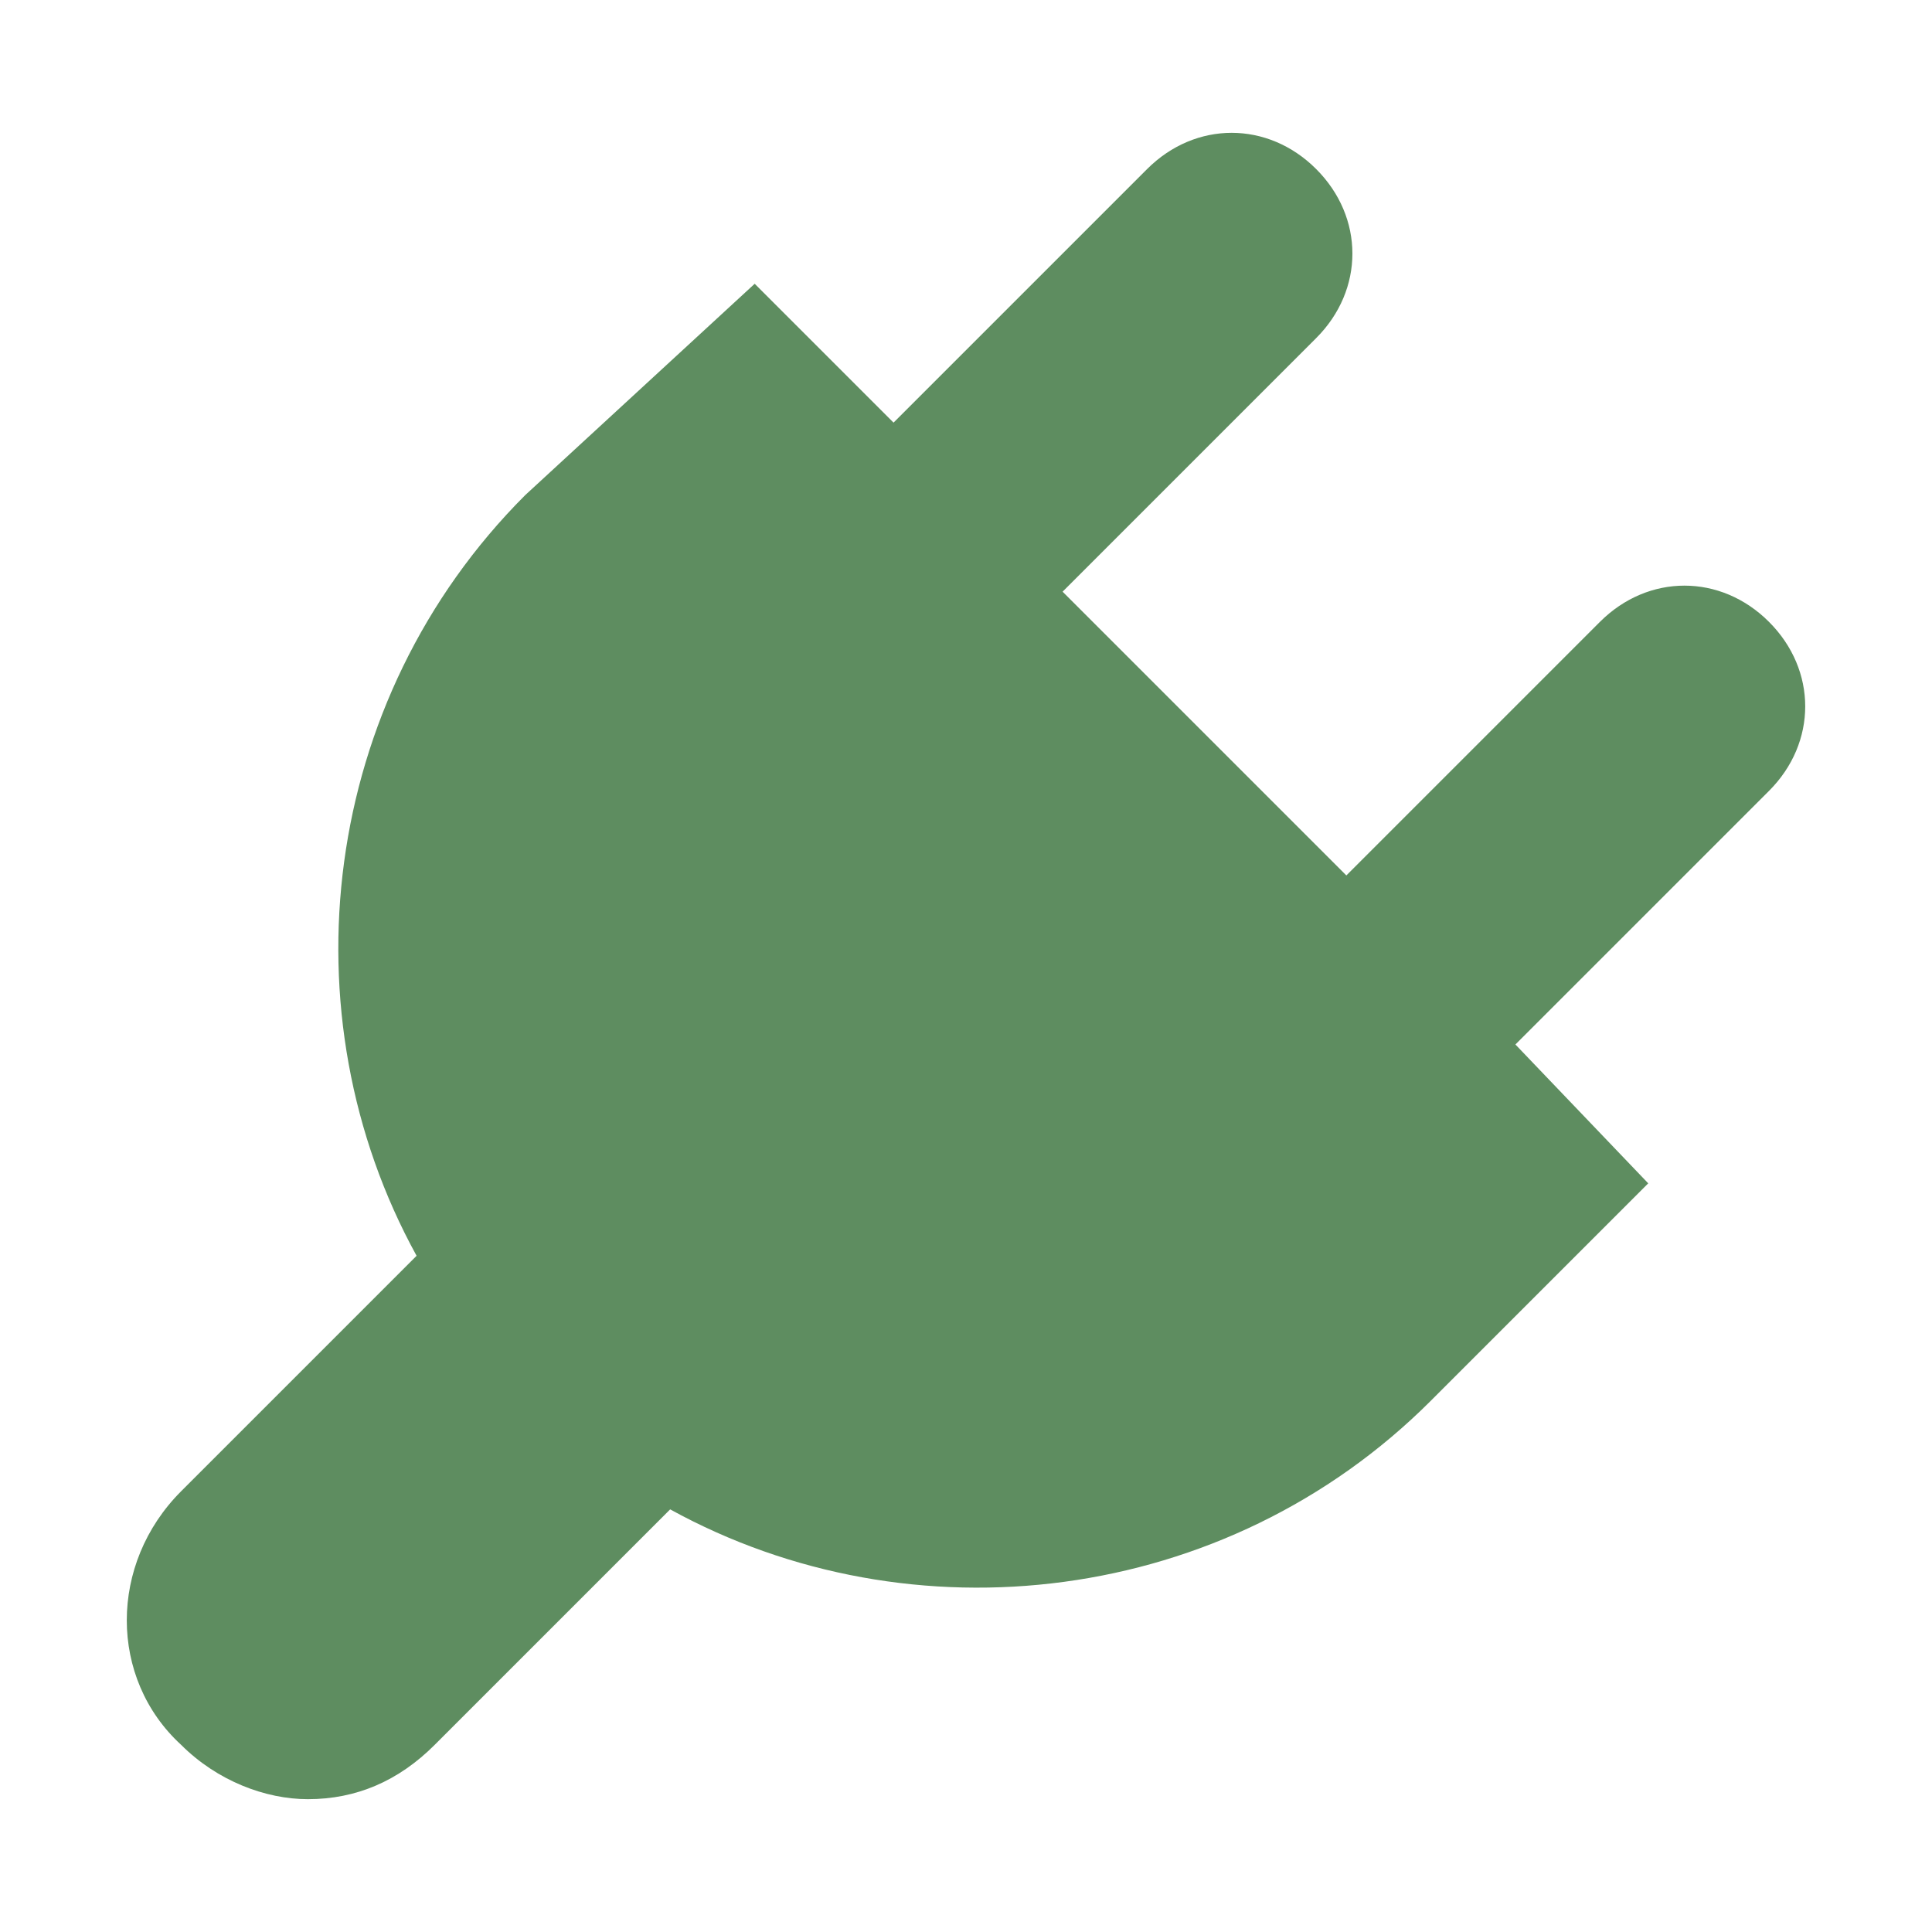
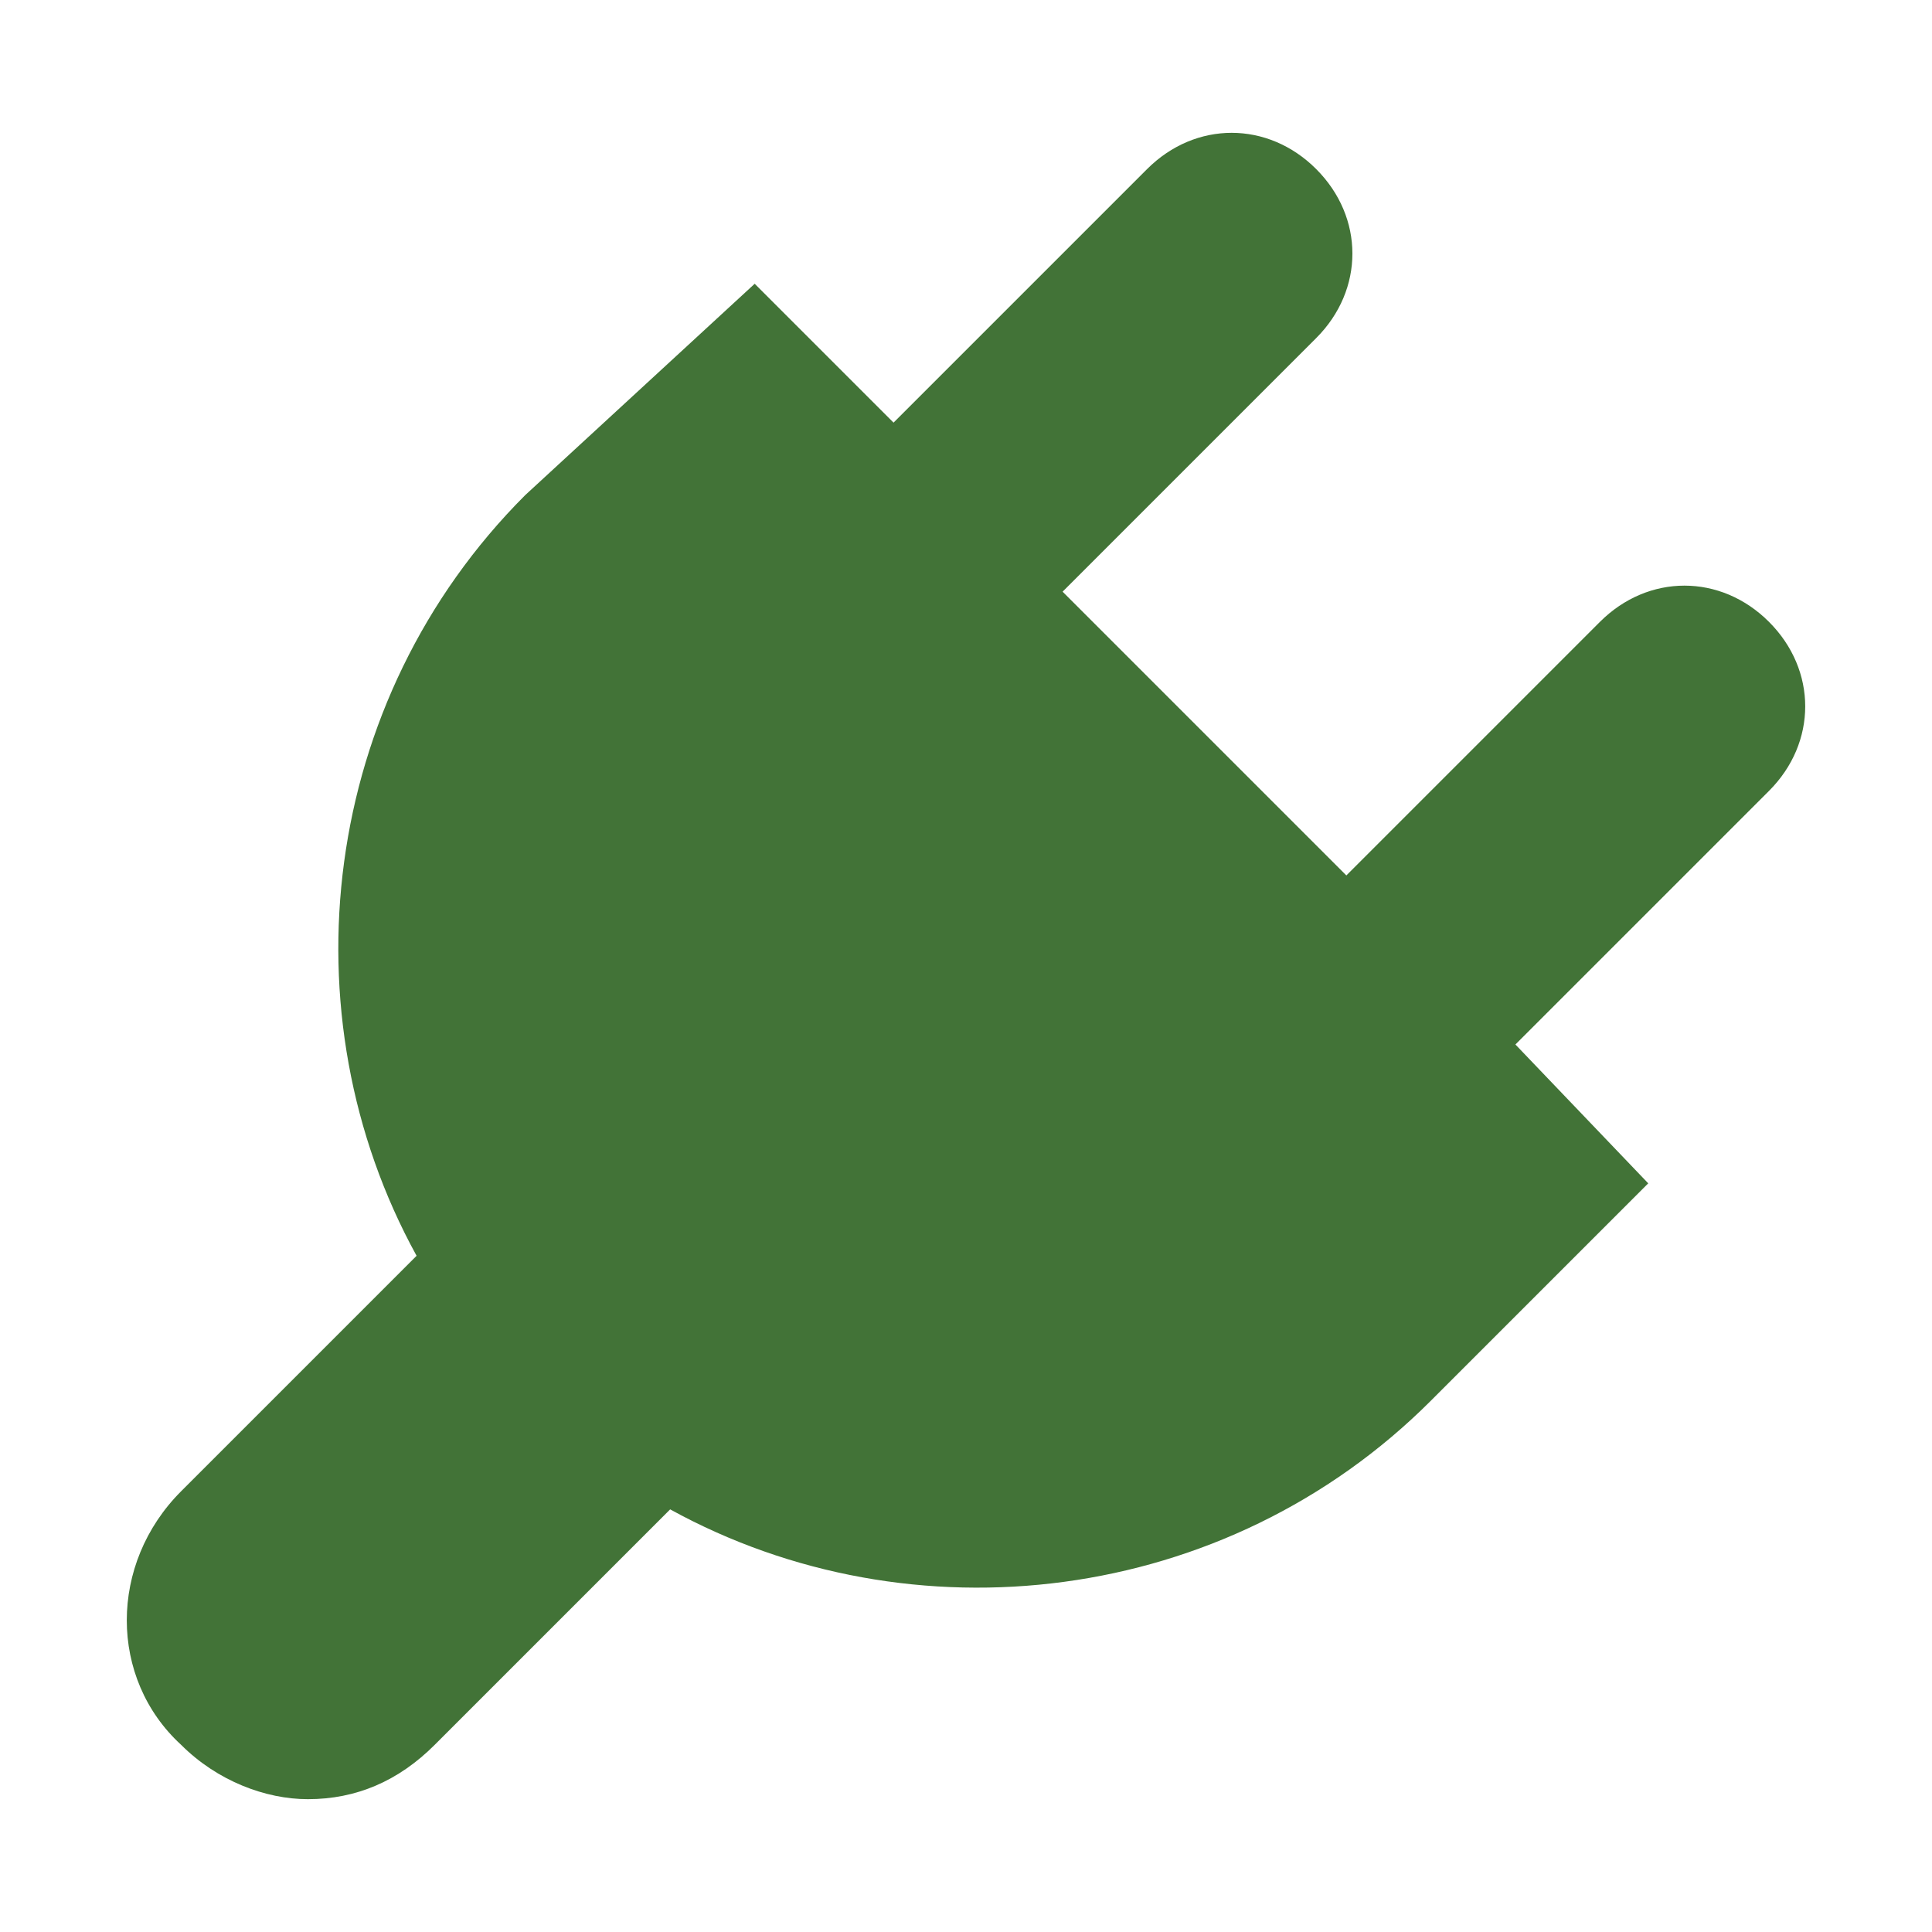
<svg xmlns="http://www.w3.org/2000/svg" viewBox="0 0 32 32">
-   <path fill="#5e8d60" d="M25.1 17.3l4.2-4.2c.8-.8.8-2 0-2.8-.8-.8-2-.8-2.8 0l-4.2 4.2-4.7-4.7 4.2-4.2c.8-.8.8-2 0-2.8-.8-.8-2-.8-2.8 0L14.8 7l-2.3-2.3-3.8 3.5c-3.4 3.4-4 8.6-1.8 12.6L3 24.7c-1.2 1.2-1.2 3.1 0 4.2.6.6 1.4.9 2.1.9.8 0 1.5-.3 2.1-.9l3.9-3.9c4 2.2 9.2 1.6 12.6-1.8l3.6-3.6-2.2-2.3z" />
+   <path fill="#427337" d="M25.1 17.3l4.2-4.2c.8-.8.8-2 0-2.8-.8-.8-2-.8-2.8 0l-4.2 4.2-4.7-4.7 4.2-4.2c.8-.8.8-2 0-2.8-.8-.8-2-.8-2.8 0L14.8 7l-2.3-2.3-3.8 3.5c-3.4 3.4-4 8.6-1.8 12.6L3 24.7c-1.2 1.2-1.2 3.1 0 4.2.6.6 1.4.9 2.1.9.8 0 1.5-.3 2.1-.9l3.9-3.9c4 2.2 9.2 1.6 12.6-1.8l3.6-3.6-2.2-2.3z" />
</svg>
